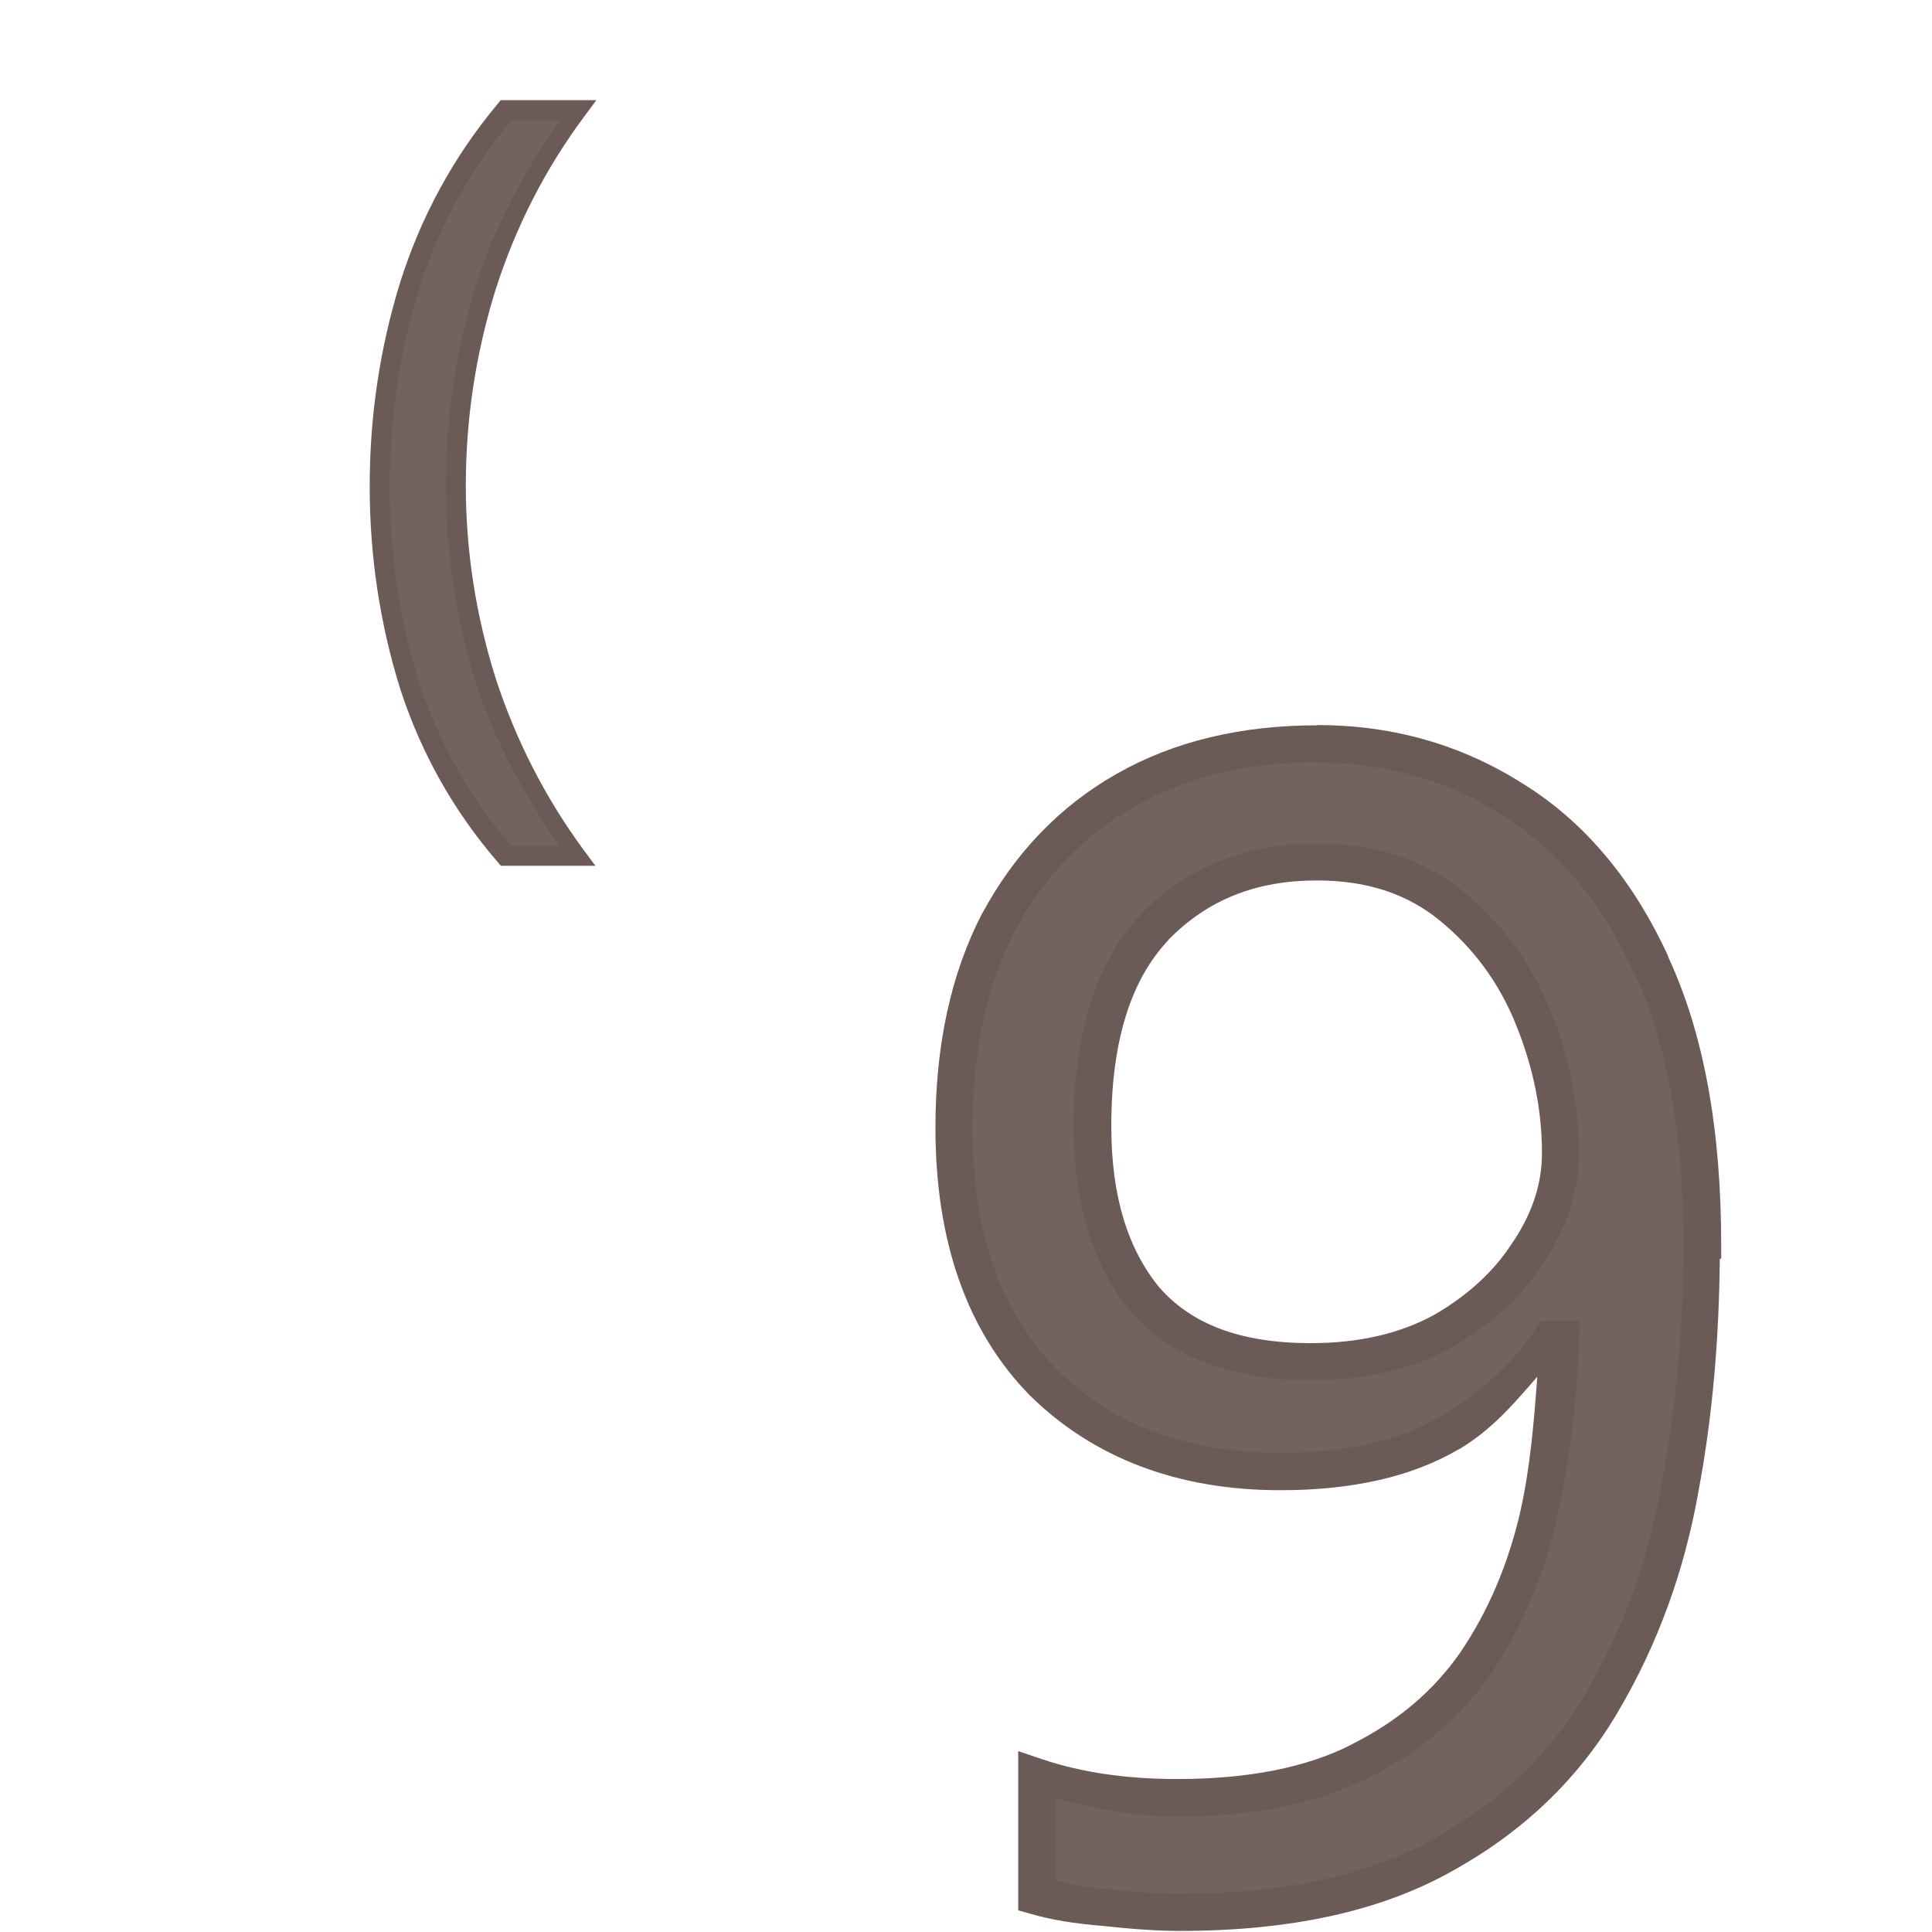
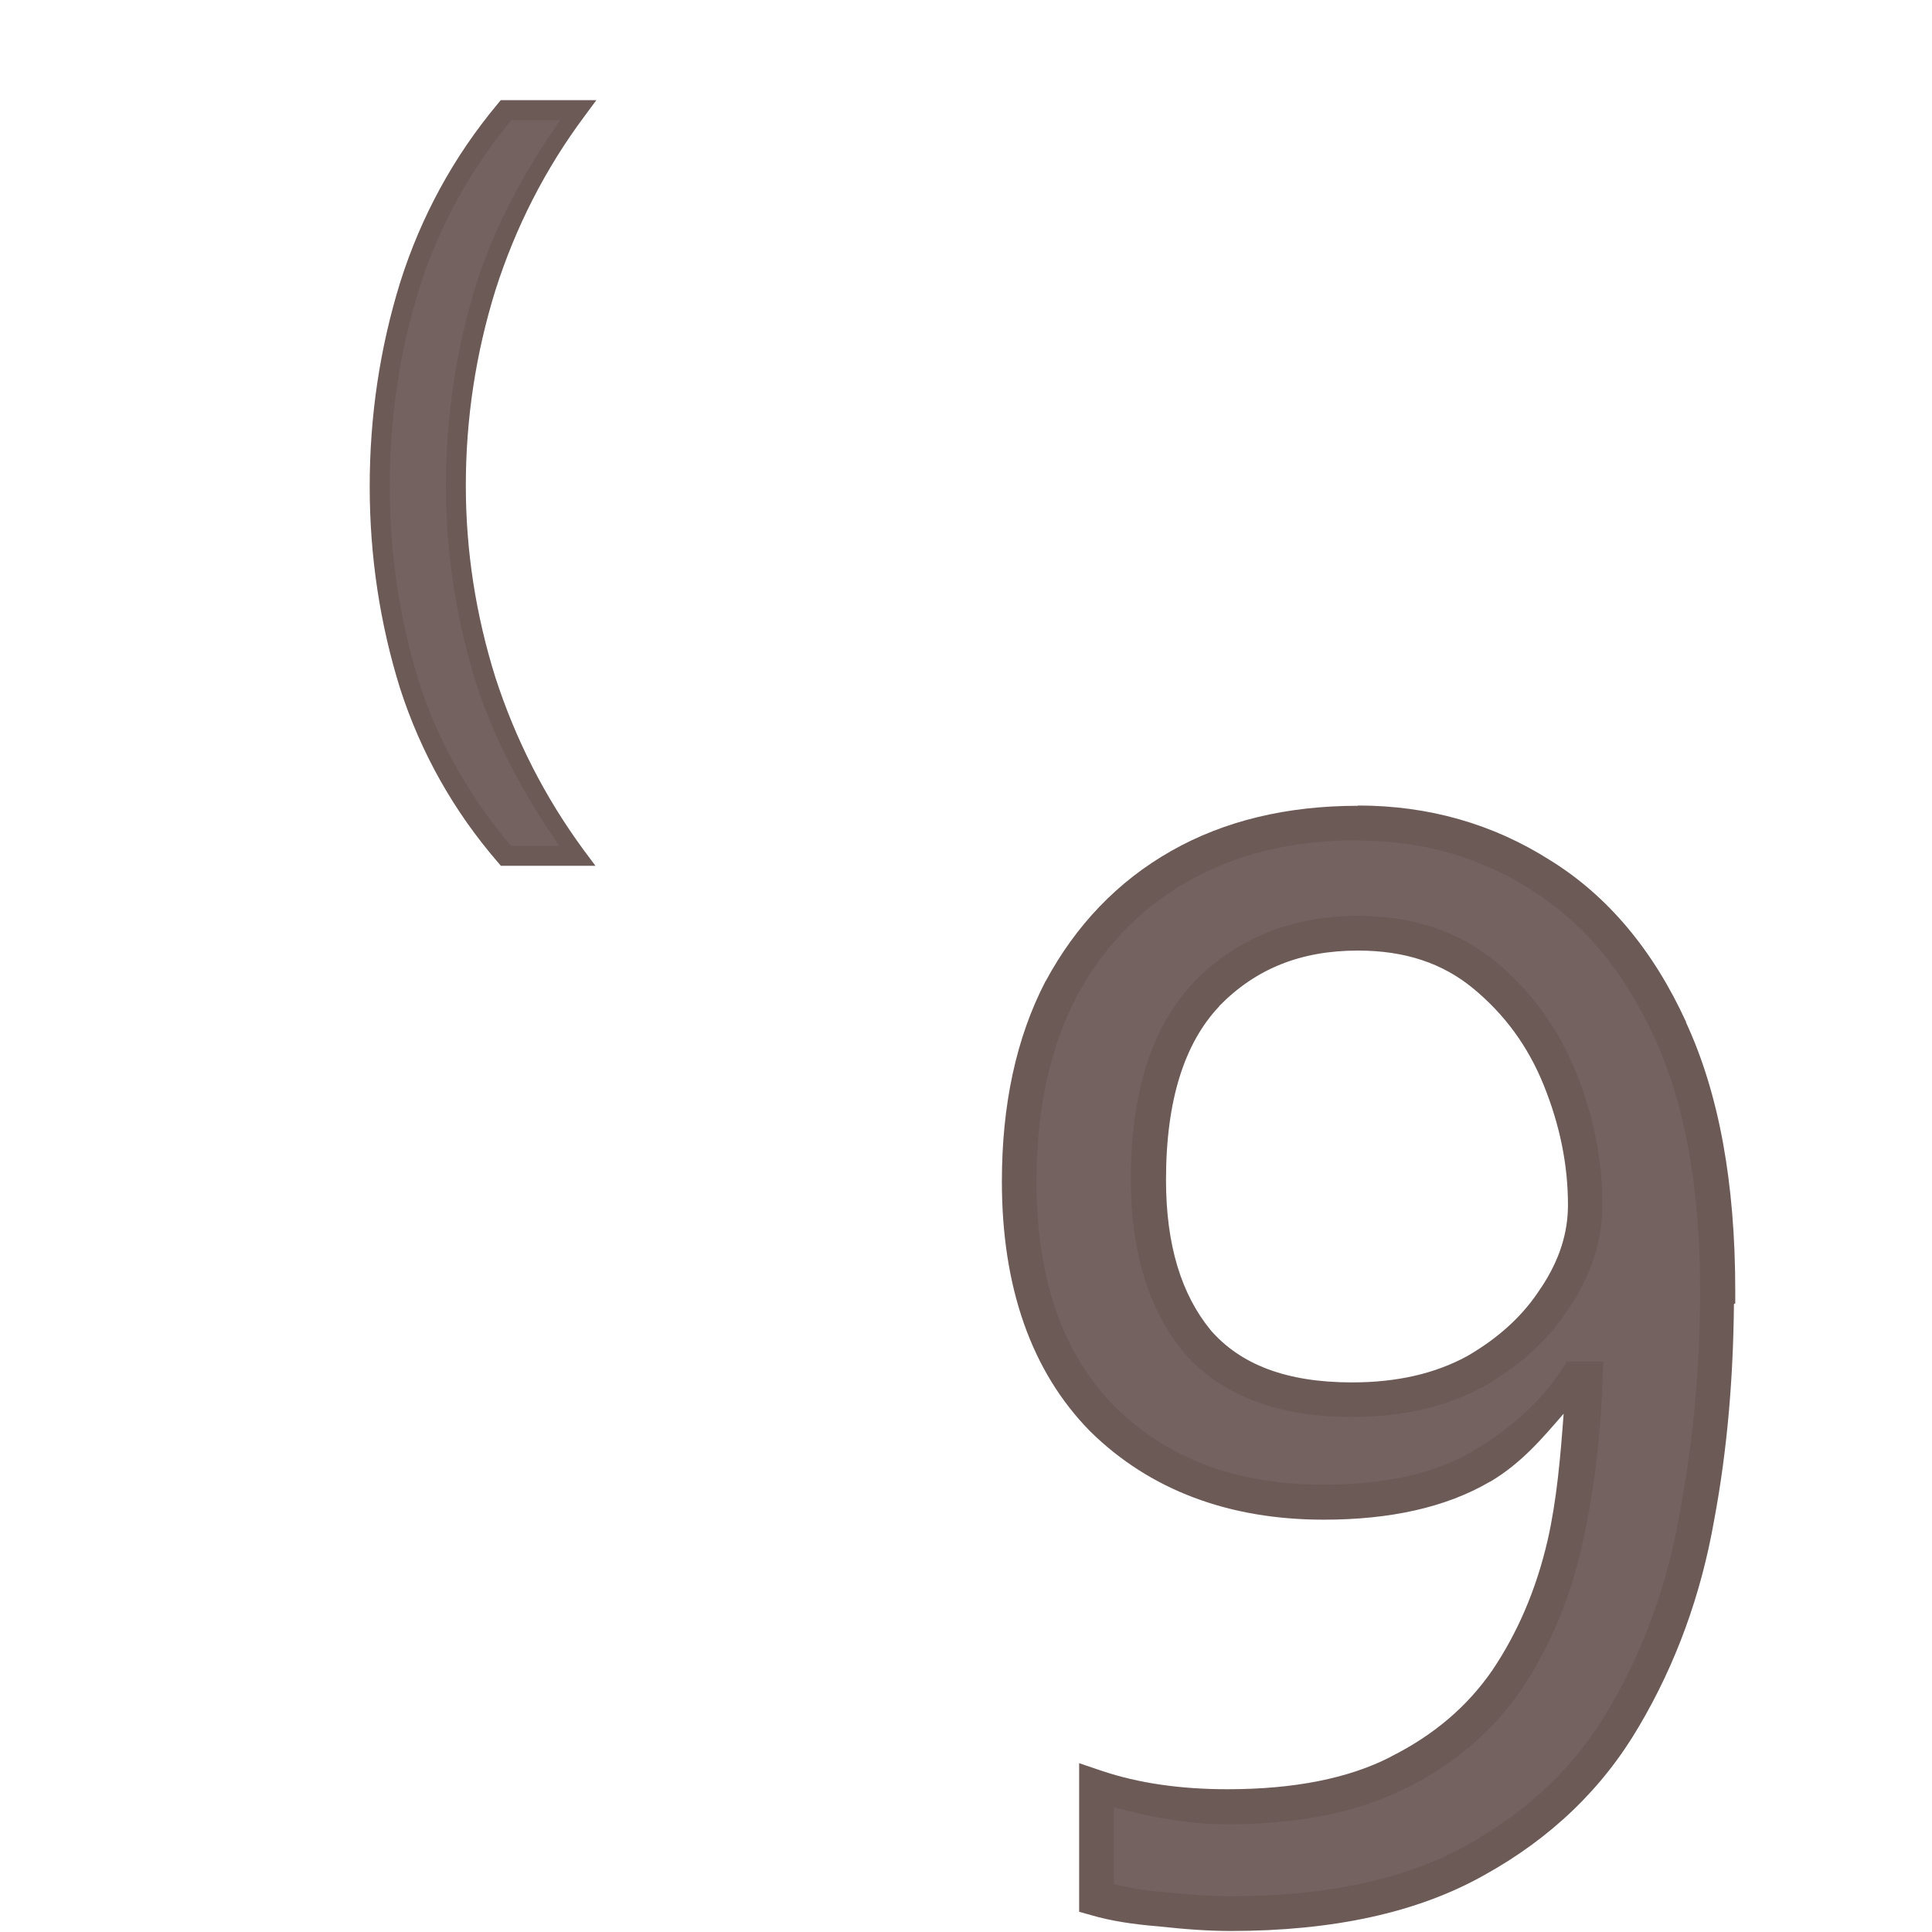
- <svg xmlns="http://www.w3.org/2000/svg" width="24mm" height="24mm" viewBox="0 0 24 24" version="1.1" id="svg8485">
-   <defs id="defs8479" />
-   <g id="layer1" transform="translate(-240.4881,-176.9881)">
-     <g id="g2283" transform="translate(123.6173,-189.5153)">
-       <rect style="fill:none;stroke:none;stroke-width:0.1" id="rect10-7-66" width="24" height="24" x="116.871" y="366.503" />
-       <g id="g3230" transform="matrix(0.625,0,0,0.625,195.9438,208.1702)">
-         <rect style="fill:none;stroke:none;stroke-width:0.1" id="rect10-7-66-7" width="24" height="24" x="-112.117" y="267.733" />
-         <g id="g3304-1" style="font-size:11.289px;line-height:1.25;font-family:'Noto Sans';-inkscape-font-specification:'Noto Sans';letter-spacing:0px;word-spacing:0px;fill:#6c5a57;fill-opacity:0.953;stroke-width:0.265" transform="matrix(2.802858,0,0,2.802858,194.2322,-127.9242)">
-           <path style="color:#000000;font-style:normal;font-variant:normal;font-weight:normal;font-stretch:normal;font-size:medium;line-height:1.25;font-family:'Noto Sans';-inkscape-font-specification:'Noto Sans';font-variant-ligatures:normal;font-variant-position:normal;font-variant-caps:normal;font-variant-numeric:normal;font-variant-alternates:normal;font-variant-east-asian:normal;font-feature-settings:normal;font-variation-settings:normal;text-indent:0;text-align:start;text-decoration:none;text-decoration-line:none;text-decoration-style:solid;text-decoration-color:#000000;letter-spacing:0px;word-spacing:0px;text-transform:none;writing-mode:lr-tb;direction:ltr;text-orientation:mixed;dominant-baseline:auto;baseline-shift:baseline;text-anchor:start;white-space:normal;shape-padding:0;shape-margin:0;inline-size:0;clip-rule:nonzero;display:inline;overflow:visible;visibility:visible;isolation:auto;mix-blend-mode:normal;color-interpolation:sRGB;color-interpolation-filters:linearRGB;solid-color:#000000;solid-opacity:1;vector-effect:none;fill:#6c5a57;fill-opacity:0.953;fill-rule:nonzero;stroke:none;stroke-width:0.265;stroke-linecap:butt;stroke-linejoin:miter;stroke-miterlimit:4;stroke-dasharray:none;stroke-dashoffset:0;stroke-opacity:1;color-rendering:auto;image-rendering:auto;shape-rendering:auto;text-rendering:auto;enable-background:accumulate;stop-color:#000000;stop-opacity:1" d="m -102.365,144.856 c 0,0.58 -0.053,1.151 -0.158,1.716 -0.098,0.557 -0.282,1.065 -0.553,1.524 -0.263,0.452 -0.64,0.813 -1.129,1.084 -0.482,0.271 -1.103,0.406 -1.863,0.406 -0.151,0 -0.327,-0.011 -0.531,-0.034 -0.196,-0.015 -0.357,-0.041 -0.485,-0.079 v -0.847 c 0.294,0.098 0.625,0.147 0.993,0.147 0.527,0 0.96,-0.086 1.298,-0.26 0.346,-0.173 0.621,-0.406 0.824,-0.7 0.203,-0.301 0.35,-0.647 0.44,-1.039 0.09,-0.399 0.143,-0.817 0.158,-1.253 h -0.068 c -0.166,0.256 -0.406,0.478 -0.722,0.666 -0.309,0.181 -0.707,0.271 -1.197,0.271 -0.692,0 -1.253,-0.211 -1.682,-0.632 -0.421,-0.429 -0.632,-1.031 -0.632,-1.806 0,-0.564 0.105,-1.05 0.316,-1.456 0.218,-0.406 0.519,-0.719 0.903,-0.937 0.384,-0.218 0.835,-0.327 1.355,-0.327 0.512,0 0.975,0.132 1.389,0.395 0.414,0.256 0.741,0.647 0.982,1.174 0.241,0.519 0.361,1.182 0.361,1.987 z m -2.732,-2.721 c -0.467,0 -0.85,0.154 -1.151,0.463 -0.294,0.309 -0.44,0.779 -0.44,1.411 0,0.519 0.124,0.929 0.373,1.23 0.256,0.294 0.647,0.44 1.174,0.44 0.361,0 0.674,-0.071 0.937,-0.214 0.263,-0.151 0.467,-0.339 0.61,-0.564 0.151,-0.226 0.226,-0.459 0.226,-0.7 0,-0.324 -0.064,-0.643 -0.192,-0.96 -0.128,-0.316 -0.32,-0.579 -0.576,-0.79 -0.256,-0.211 -0.576,-0.316 -0.96,-0.316 z" id="path3306-0" />
-           <path style="color:#000000;font-style:normal;font-variant:normal;font-weight:normal;font-stretch:normal;font-size:medium;line-height:1.25;font-family:'Noto Sans';-inkscape-font-specification:'Noto Sans';font-variant-ligatures:normal;font-variant-position:normal;font-variant-caps:normal;font-variant-numeric:normal;font-variant-alternates:normal;font-variant-east-asian:normal;font-feature-settings:normal;font-variation-settings:normal;text-indent:0;text-align:start;text-decoration:none;text-decoration-line:none;text-decoration-style:solid;text-decoration-color:#000000;letter-spacing:0px;word-spacing:0px;text-transform:none;writing-mode:lr-tb;direction:ltr;text-orientation:mixed;dominant-baseline:auto;baseline-shift:baseline;text-anchor:start;white-space:normal;shape-padding:0;shape-margin:0;inline-size:0;clip-rule:nonzero;display:inline;overflow:visible;visibility:visible;isolation:auto;mix-blend-mode:normal;color-interpolation:sRGB;color-interpolation-filters:linearRGB;solid-color:#000000;solid-opacity:1;vector-effect:none;fill-opacity:1;fill-rule:nonzero;stroke:none;stroke-width:0.265;stroke-linecap:butt;stroke-linejoin:miter;stroke-miterlimit:4;stroke-dasharray:none;stroke-dashoffset:0;stroke-opacity:1;color-rendering:auto;image-rendering:auto;shape-rendering:auto;text-rendering:auto;enable-background:accumulate;stop-color:#000000;stop-opacity:1" d="m -105.098,141.168 c -0.538,0 -1.014,0.113 -1.42,0.344 -0.405,0.23 -0.724,0.564 -0.953,0.99 h -0.002 v 0.002 c -0.222,0.429 -0.33,0.937 -0.33,1.518 0,0.799 0.221,1.441 0.67,1.898 l 0.002,0.002 c 0.454,0.446 1.054,0.67 1.773,0.67 0.505,0 0.929,-0.093 1.264,-0.289 h 0.002 c 0.24,-0.143 0.396,-0.331 0.557,-0.516 -0.024,0.328 -0.052,0.654 -0.121,0.959 -0.087,0.377 -0.229,0.706 -0.422,0.992 -0.19,0.275 -0.445,0.492 -0.773,0.656 v 0.002 h -0.002 c -0.314,0.16 -0.724,0.244 -1.236,0.244 -0.357,0 -0.675,-0.046 -0.953,-0.139 l -0.174,-0.059 v 1.129 l 0.096,0.027 c 0.14,0.041 0.308,0.068 0.508,0.084 0.207,0.023 0.388,0.035 0.545,0.035 0.776,0 1.42,-0.138 1.928,-0.424 0.508,-0.281 0.902,-0.66 1.178,-1.133 0.279,-0.473 0.47,-0.996 0.57,-1.566 0.101,-0.54 0.145,-1.088 0.15,-1.641 l 0.01,-0.004 v -0.096 c 0,-0.818 -0.123,-1.498 -0.375,-2.041 h 0.002 c -0.249,-0.545 -0.595,-0.959 -1.033,-1.23 -0.435,-0.277 -0.925,-0.416 -1.459,-0.416 z m 0,0.264 c 0.489,0 0.925,0.125 1.318,0.375 v 0.002 c 0.389,0.241 0.699,0.607 0.932,1.115 l 0.002,0.002 c 0.23,0.496 0.348,1.138 0.348,1.93 0,0.571 -0.052,1.137 -0.156,1.693 -0.095,0.543 -0.275,1.036 -0.537,1.48 -0.251,0.431 -0.607,0.774 -1.078,1.035 -0.456,0.256 -1.054,0.389 -1.799,0.389 -0.144,0 -0.316,-0.011 -0.516,-0.033 h -0.002 -0.002 c -0.15,-0.011 -0.26,-0.035 -0.363,-0.059 v -0.584 c 0.267,0.071 0.545,0.129 0.861,0.129 0.541,0 0.994,-0.09 1.357,-0.275 v 0.002 c 0.364,-0.182 0.657,-0.432 0.873,-0.744 0.213,-0.316 0.367,-0.679 0.461,-1.084 0.092,-0.407 0.145,-0.833 0.16,-1.277 l 0.006,-0.137 h -0.277 l -0.039,0.06 c -0.153,0.236 -0.378,0.443 -0.68,0.623 -0.282,0.165 -0.657,0.252 -1.129,0.252 -0.666,0 -1.184,-0.197 -1.588,-0.594 -0.393,-0.4 -0.594,-0.961 -0.594,-1.711 0,-0.547 0.102,-1.011 0.301,-1.395 v -0.002 c 0.208,-0.386 0.489,-0.677 0.852,-0.883 0.362,-0.206 0.788,-0.311 1.289,-0.311 z m 0,0.572 c -0.496,0 -0.921,0.169 -1.246,0.502 v 0.002 c -0.325,0.341 -0.479,0.849 -0.479,1.502 0,0.54 0.132,0.985 0.404,1.314 v 0.002 h 0.002 c 0.285,0.327 0.722,0.486 1.273,0.486 0.379,0 0.714,-0.075 1,-0.23 h 0.002 v -0.002 c 0.278,-0.159 0.499,-0.361 0.654,-0.605 0.163,-0.244 0.248,-0.505 0.248,-0.773 0,-0.341 -0.067,-0.679 -0.201,-1.01 -0.136,-0.335 -0.341,-0.617 -0.613,-0.842 -0.281,-0.231 -0.637,-0.346 -1.045,-0.346 z m 0,0.264 c 0.36,0 0.644,0.097 0.875,0.287 0.239,0.197 0.417,0.439 0.537,0.736 0.122,0.302 0.184,0.604 0.184,0.91 0,0.213 -0.065,0.419 -0.203,0.627 l -0.002,0.002 c -0.13,0.205 -0.316,0.378 -0.562,0.52 -0.241,0.131 -0.529,0.199 -0.873,0.199 -0.502,0 -0.848,-0.137 -1.074,-0.396 -0.223,-0.272 -0.34,-0.646 -0.34,-1.143 0,-0.611 0.143,-1.042 0.404,-1.318 3.5e-4,-3.8e-4 -3.6e-4,-0.002 0,-0.002 0.277,-0.283 0.618,-0.422 1.055,-0.422 z" id="path3308-6" />
+ <svg xmlns="http://www.w3.org/2000/svg" width="24mm" height="24mm" viewBox="0 0 24 24" version="1.1" id="svg8572">
+   <defs id="defs8566" />
+   <g id="layer1" transform="translate(-325.9107,-263.9226)">
+     <g id="g2993" transform="translate(209.04,-102.5807)">
+       <g id="g2201">
+         <rect style="fill:none;stroke:none;stroke-width:0.1" id="rect10-7-66" width="24" height="24" x="116.871" y="366.503" />
+         <g id="g3230" transform="matrix(0.5833333,0,0,0.5833333,192.2723,220.3258)">
+           <rect style="fill:none;stroke:none;stroke-width:0.1" id="rect10-7-66-7" width="24" height="24" x="-112.117" y="267.733" />
+           <g id="g3304-1" style="font-size:11.289px;line-height:1.25;font-family:'Noto Sans';-inkscape-font-specification:'Noto Sans';letter-spacing:0px;word-spacing:0px;fill:#6c5a57;fill-opacity:0.953;stroke-width:0.265" transform="matrix(2.802858,0,0,2.802858,194.2322,-127.9242)">
+             <path style="color:#000000;font-style:normal;font-variant:normal;font-weight:normal;font-stretch:normal;font-size:medium;line-height:1.25;font-family:'Noto Sans';-inkscape-font-specification:'Noto Sans';font-variant-ligatures:normal;font-variant-position:normal;font-variant-caps:normal;font-variant-numeric:normal;font-variant-alternates:normal;font-variant-east-asian:normal;font-feature-settings:normal;font-variation-settings:normal;text-indent:0;text-align:start;text-decoration:none;text-decoration-line:none;text-decoration-style:solid;text-decoration-color:#000000;letter-spacing:0px;word-spacing:0px;text-transform:none;writing-mode:lr-tb;direction:ltr;text-orientation:mixed;dominant-baseline:auto;baseline-shift:baseline;text-anchor:start;white-space:normal;shape-padding:0;shape-margin:0;inline-size:0;clip-rule:nonzero;display:inline;overflow:visible;visibility:visible;isolation:auto;mix-blend-mode:normal;color-interpolation:sRGB;color-interpolation-filters:linearRGB;solid-color:#000000;solid-opacity:1;vector-effect:none;fill:#6c5a57;fill-opacity:0.953;fill-rule:nonzero;stroke:none;stroke-width:0.265;stroke-linecap:butt;stroke-linejoin:miter;stroke-miterlimit:4;stroke-dasharray:none;stroke-dashoffset:0;stroke-opacity:1;color-rendering:auto;image-rendering:auto;shape-rendering:auto;text-rendering:auto;enable-background:accumulate;stop-color:#000000;stop-opacity:1" d="m -102.365,144.856 c 0,0.58 -0.053,1.151 -0.158,1.716 -0.098,0.557 -0.282,1.065 -0.553,1.524 -0.263,0.452 -0.64,0.813 -1.129,1.084 -0.482,0.271 -1.103,0.406 -1.863,0.406 -0.151,0 -0.327,-0.011 -0.531,-0.034 -0.196,-0.015 -0.357,-0.041 -0.485,-0.079 v -0.847 c 0.294,0.098 0.625,0.147 0.993,0.147 0.527,0 0.96,-0.086 1.298,-0.26 0.346,-0.173 0.621,-0.406 0.824,-0.7 0.203,-0.301 0.35,-0.647 0.44,-1.039 0.09,-0.399 0.143,-0.817 0.158,-1.253 h -0.068 c -0.166,0.256 -0.406,0.478 -0.722,0.666 -0.309,0.181 -0.707,0.271 -1.197,0.271 -0.692,0 -1.253,-0.211 -1.682,-0.632 -0.421,-0.429 -0.632,-1.031 -0.632,-1.806 0,-0.564 0.105,-1.05 0.316,-1.456 0.218,-0.406 0.519,-0.719 0.903,-0.937 0.384,-0.218 0.835,-0.327 1.355,-0.327 0.512,0 0.975,0.132 1.389,0.395 0.414,0.256 0.741,0.647 0.982,1.174 0.241,0.519 0.361,1.182 0.361,1.987 z m -2.732,-2.721 c -0.467,0 -0.85,0.154 -1.151,0.463 -0.294,0.309 -0.44,0.779 -0.44,1.411 0,0.519 0.124,0.929 0.373,1.23 0.256,0.294 0.647,0.44 1.174,0.44 0.361,0 0.674,-0.071 0.937,-0.214 0.263,-0.151 0.467,-0.339 0.61,-0.564 0.151,-0.226 0.226,-0.459 0.226,-0.7 0,-0.324 -0.064,-0.643 -0.192,-0.96 -0.128,-0.316 -0.32,-0.579 -0.576,-0.79 -0.256,-0.211 -0.576,-0.316 -0.96,-0.316 z" id="path3306-0" />
+             <path style="color:#000000;font-style:normal;font-variant:normal;font-weight:normal;font-stretch:normal;font-size:medium;line-height:1.25;font-family:'Noto Sans';-inkscape-font-specification:'Noto Sans';font-variant-ligatures:normal;font-variant-position:normal;font-variant-caps:normal;font-variant-numeric:normal;font-variant-alternates:normal;font-variant-east-asian:normal;font-feature-settings:normal;font-variation-settings:normal;text-indent:0;text-align:start;text-decoration:none;text-decoration-line:none;text-decoration-style:solid;text-decoration-color:#000000;letter-spacing:0px;word-spacing:0px;text-transform:none;writing-mode:lr-tb;direction:ltr;text-orientation:mixed;dominant-baseline:auto;baseline-shift:baseline;text-anchor:start;white-space:normal;shape-padding:0;shape-margin:0;inline-size:0;clip-rule:nonzero;display:inline;overflow:visible;visibility:visible;isolation:auto;mix-blend-mode:normal;color-interpolation:sRGB;color-interpolation-filters:linearRGB;solid-color:#000000;solid-opacity:1;vector-effect:none;fill-opacity:1;fill-rule:nonzero;stroke:none;stroke-width:0.265;stroke-linecap:butt;stroke-linejoin:miter;stroke-miterlimit:4;stroke-dasharray:none;stroke-dashoffset:0;stroke-opacity:1;color-rendering:auto;image-rendering:auto;shape-rendering:auto;text-rendering:auto;enable-background:accumulate;stop-color:#000000;stop-opacity:1" d="m -105.098,141.168 c -0.538,0 -1.014,0.113 -1.42,0.344 -0.405,0.23 -0.724,0.564 -0.953,0.99 h -0.002 v 0.002 c -0.222,0.429 -0.33,0.937 -0.33,1.518 0,0.799 0.221,1.441 0.67,1.898 l 0.002,0.002 c 0.454,0.446 1.054,0.67 1.773,0.67 0.505,0 0.929,-0.093 1.264,-0.289 h 0.002 c 0.24,-0.143 0.396,-0.331 0.557,-0.516 -0.024,0.328 -0.052,0.654 -0.121,0.959 -0.087,0.377 -0.229,0.706 -0.422,0.992 -0.19,0.275 -0.445,0.492 -0.773,0.656 v 0.002 h -0.002 c -0.314,0.16 -0.724,0.244 -1.236,0.244 -0.357,0 -0.675,-0.046 -0.953,-0.139 l -0.174,-0.059 v 1.129 l 0.096,0.027 c 0.14,0.041 0.308,0.068 0.508,0.084 0.207,0.023 0.388,0.035 0.545,0.035 0.776,0 1.42,-0.138 1.928,-0.424 0.508,-0.281 0.902,-0.66 1.178,-1.133 0.279,-0.473 0.47,-0.996 0.57,-1.566 0.101,-0.54 0.145,-1.088 0.15,-1.641 l 0.01,-0.004 v -0.096 c 0,-0.818 -0.123,-1.498 -0.375,-2.041 h 0.002 c -0.249,-0.545 -0.595,-0.959 -1.033,-1.23 -0.435,-0.277 -0.925,-0.416 -1.459,-0.416 z m 0,0.264 c 0.489,0 0.925,0.125 1.318,0.375 v 0.002 c 0.389,0.241 0.699,0.607 0.932,1.115 l 0.002,0.002 c 0.23,0.496 0.348,1.138 0.348,1.93 0,0.571 -0.052,1.137 -0.156,1.693 -0.095,0.543 -0.275,1.036 -0.537,1.48 -0.251,0.431 -0.607,0.774 -1.078,1.035 -0.456,0.256 -1.054,0.389 -1.799,0.389 -0.144,0 -0.316,-0.011 -0.516,-0.033 h -0.002 -0.002 c -0.15,-0.011 -0.26,-0.035 -0.363,-0.059 v -0.584 c 0.267,0.071 0.545,0.129 0.861,0.129 0.541,0 0.994,-0.09 1.357,-0.275 v 0.002 c 0.364,-0.182 0.657,-0.432 0.873,-0.744 0.213,-0.316 0.367,-0.679 0.461,-1.084 0.092,-0.407 0.145,-0.833 0.16,-1.277 l 0.006,-0.137 h -0.277 l -0.039,0.06 c -0.153,0.236 -0.378,0.443 -0.68,0.623 -0.282,0.165 -0.657,0.252 -1.129,0.252 -0.666,0 -1.184,-0.197 -1.588,-0.594 -0.393,-0.4 -0.594,-0.961 -0.594,-1.711 0,-0.547 0.102,-1.011 0.301,-1.395 v -0.002 c 0.208,-0.386 0.489,-0.677 0.852,-0.883 0.362,-0.206 0.788,-0.311 1.289,-0.311 z m 0,0.572 c -0.496,0 -0.921,0.169 -1.246,0.502 v 0.002 c -0.325,0.341 -0.479,0.849 -0.479,1.502 0,0.54 0.132,0.985 0.404,1.314 v 0.002 h 0.002 c 0.285,0.327 0.722,0.486 1.273,0.486 0.379,0 0.714,-0.075 1,-0.23 h 0.002 v -0.002 c 0.278,-0.159 0.499,-0.361 0.654,-0.605 0.163,-0.244 0.248,-0.505 0.248,-0.773 0,-0.341 -0.067,-0.679 -0.201,-1.01 -0.136,-0.335 -0.341,-0.617 -0.613,-0.842 -0.281,-0.231 -0.637,-0.346 -1.045,-0.346 z m 0,0.264 c 0.36,0 0.644,0.097 0.875,0.287 0.239,0.197 0.417,0.439 0.537,0.736 0.122,0.302 0.184,0.604 0.184,0.91 0,0.213 -0.065,0.419 -0.203,0.627 l -0.002,0.002 c -0.13,0.205 -0.316,0.378 -0.562,0.52 -0.241,0.131 -0.529,0.199 -0.873,0.199 -0.502,0 -0.848,-0.137 -1.074,-0.396 -0.223,-0.272 -0.34,-0.646 -0.34,-1.143 0,-0.611 0.143,-1.042 0.404,-1.318 3.5e-4,-3.8e-4 -3.6e-4,-0.002 0,-0.002 0.277,-0.283 0.618,-0.422 1.055,-0.422 z" id="path3308-6" />
+           </g>
        </g>
      </g>
      <g id="g3590" transform="matrix(0.5,0,0,0.5,172.9292,192.3318)">
        <rect style="fill:none;stroke:none;stroke-width:0.1" id="rect10-7-66-4" width="24" height="24" x="-112.117" y="348.343" />
        <g id="g3364-6" style="font-size:11.289px;line-height:1.25;font-family:'Noto Sans';-inkscape-font-specification:'Noto Sans';letter-spacing:0px;word-spacing:0px;fill:#6c5a57;fill-opacity:0.953;stroke-width:0.265" transform="matrix(1.882,0,0,1.882,90.57542,121.239)">
          <path style="color:#000000;font-style:normal;font-variant:normal;font-weight:normal;font-stretch:normal;font-size:medium;line-height:1.25;font-family:'Noto Sans';-inkscape-font-specification:'Noto Sans';font-variant-ligatures:normal;font-variant-position:normal;font-variant-caps:normal;font-variant-numeric:normal;font-variant-alternates:normal;font-variant-east-asian:normal;font-feature-settings:normal;font-variation-settings:normal;text-indent:0;text-align:start;text-decoration:none;text-decoration-line:none;text-decoration-style:solid;text-decoration-color:#000000;letter-spacing:0px;word-spacing:0px;text-transform:none;writing-mode:lr-tb;direction:ltr;text-orientation:mixed;dominant-baseline:auto;baseline-shift:baseline;text-anchor:start;white-space:normal;shape-padding:0;shape-margin:0;inline-size:0;clip-rule:nonzero;display:inline;overflow:visible;visibility:visible;isolation:auto;mix-blend-mode:normal;color-interpolation:sRGB;color-interpolation-filters:linearRGB;solid-color:#000000;solid-opacity:1;vector-effect:none;fill:#6c5a57;fill-opacity:0.953;fill-rule:nonzero;stroke:none;stroke-width:0.265;stroke-linecap:butt;stroke-linejoin:miter;stroke-miterlimit:4;stroke-dasharray:none;stroke-dashoffset:0;stroke-opacity:1;color-rendering:auto;image-rendering:auto;shape-rendering:auto;text-rendering:auto;enable-background:accumulate;stop-color:#000000;stop-opacity:1" d="m -102.687,127.093 c 0,-0.918 0.132,-1.802 0.395,-2.653 0.271,-0.858 0.692,-1.629 1.264,-2.314 h 0.937 c -0.527,0.707 -0.926,1.486 -1.197,2.337 -0.263,0.85 -0.395,1.723 -0.395,2.619 0,0.873 0.132,1.731 0.395,2.574 0.271,0.835 0.666,1.607 1.185,2.314 h -0.926 c -0.572,-0.662 -0.993,-1.411 -1.264,-2.246 -0.263,-0.843 -0.395,-1.72 -0.395,-2.63 z" id="path3366-49" />
          <path style="color:#000000;font-style:normal;font-variant:normal;font-weight:normal;font-stretch:normal;font-size:medium;line-height:1.25;font-family:'Noto Sans';-inkscape-font-specification:'Noto Sans';font-variant-ligatures:normal;font-variant-position:normal;font-variant-caps:normal;font-variant-numeric:normal;font-variant-alternates:normal;font-variant-east-asian:normal;font-feature-settings:normal;font-variation-settings:normal;text-indent:0;text-align:start;text-decoration:none;text-decoration-line:none;text-decoration-style:solid;text-decoration-color:#000000;letter-spacing:0px;word-spacing:0px;text-transform:none;writing-mode:lr-tb;direction:ltr;text-orientation:mixed;dominant-baseline:auto;baseline-shift:baseline;text-anchor:start;white-space:normal;shape-padding:0;shape-margin:0;inline-size:0;clip-rule:nonzero;display:inline;overflow:visible;visibility:visible;isolation:auto;mix-blend-mode:normal;color-interpolation:sRGB;color-interpolation-filters:linearRGB;solid-color:#000000;solid-opacity:1;vector-effect:none;fill-opacity:1;fill-rule:nonzero;stroke:none;stroke-width:0.265;stroke-linecap:butt;stroke-linejoin:miter;stroke-miterlimit:4;stroke-dasharray:none;stroke-dashoffset:0;stroke-opacity:1;color-rendering:auto;image-rendering:auto;shape-rendering:auto;text-rendering:auto;enable-background:accumulate;stop-color:#000000;stop-opacity:1" d="m -101.09,121.994 -0.039,0.047 c -0.583,0.698 -1.013,1.486 -1.289,2.359 -0.267,0.863 -0.402,1.763 -0.402,2.693 0,0.923 0.135,1.814 0.402,2.67 0.276,0.852 0.708,1.618 1.291,2.293 l 0.039,0.045 h 1.248 l -0.156,-0.209 c -0.511,-0.696 -0.897,-1.454 -1.164,-2.275 -0.26,-0.83 -0.391,-1.675 -0.391,-2.535 0,-0.883 0.131,-1.742 0.391,-2.58 0.267,-0.836 0.658,-1.602 1.176,-2.297 l 0.156,-0.211 z m 0.139,0.264 h 0.646 c -0.467,0.667 -0.859,1.379 -1.109,2.166 -0.267,0.863 -0.4,1.75 -0.4,2.658 0,0.886 0.133,1.758 0.4,2.613 v 0.002 c 0.251,0.773 0.638,1.476 1.098,2.141 h -0.637 c -0.543,-0.639 -0.953,-1.352 -1.213,-2.154 -0.259,-0.83 -0.389,-1.692 -0.389,-2.59 0,-0.906 0.129,-1.776 0.389,-2.613 0.26,-0.825 0.671,-1.561 1.215,-2.223 z" id="path3368-5" />
        </g>
      </g>
    </g>
  </g>
</svg>
